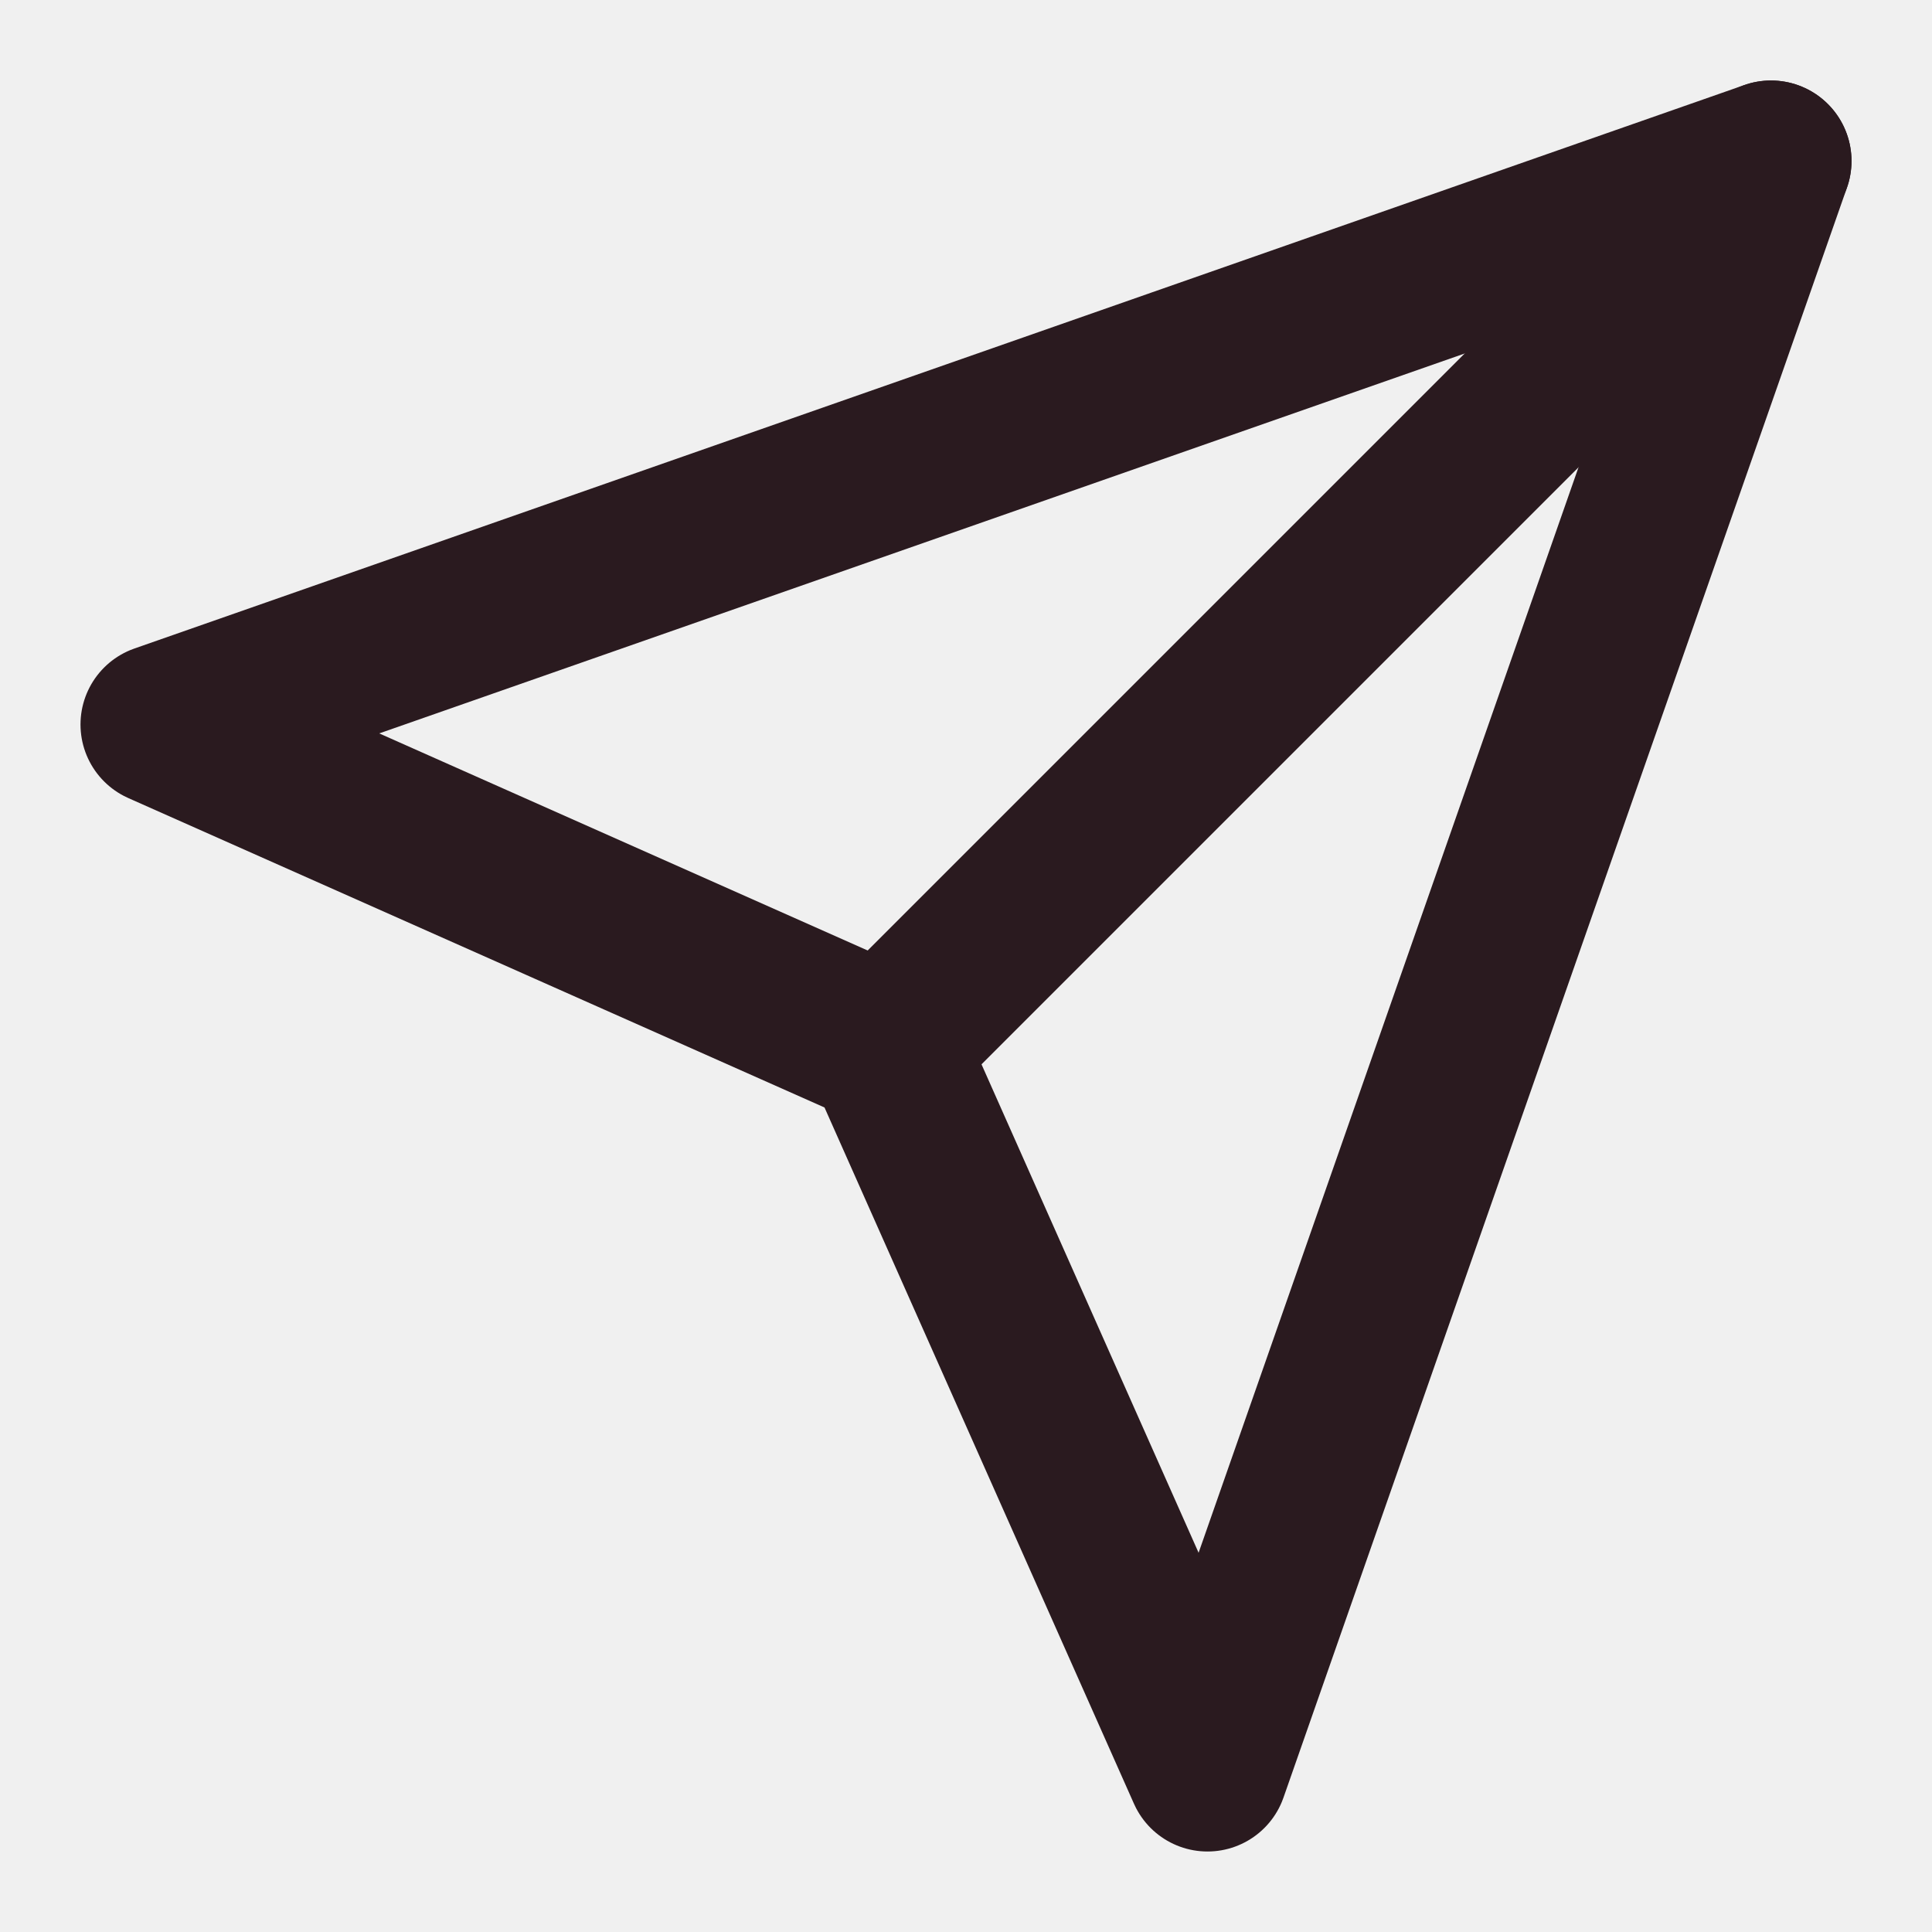
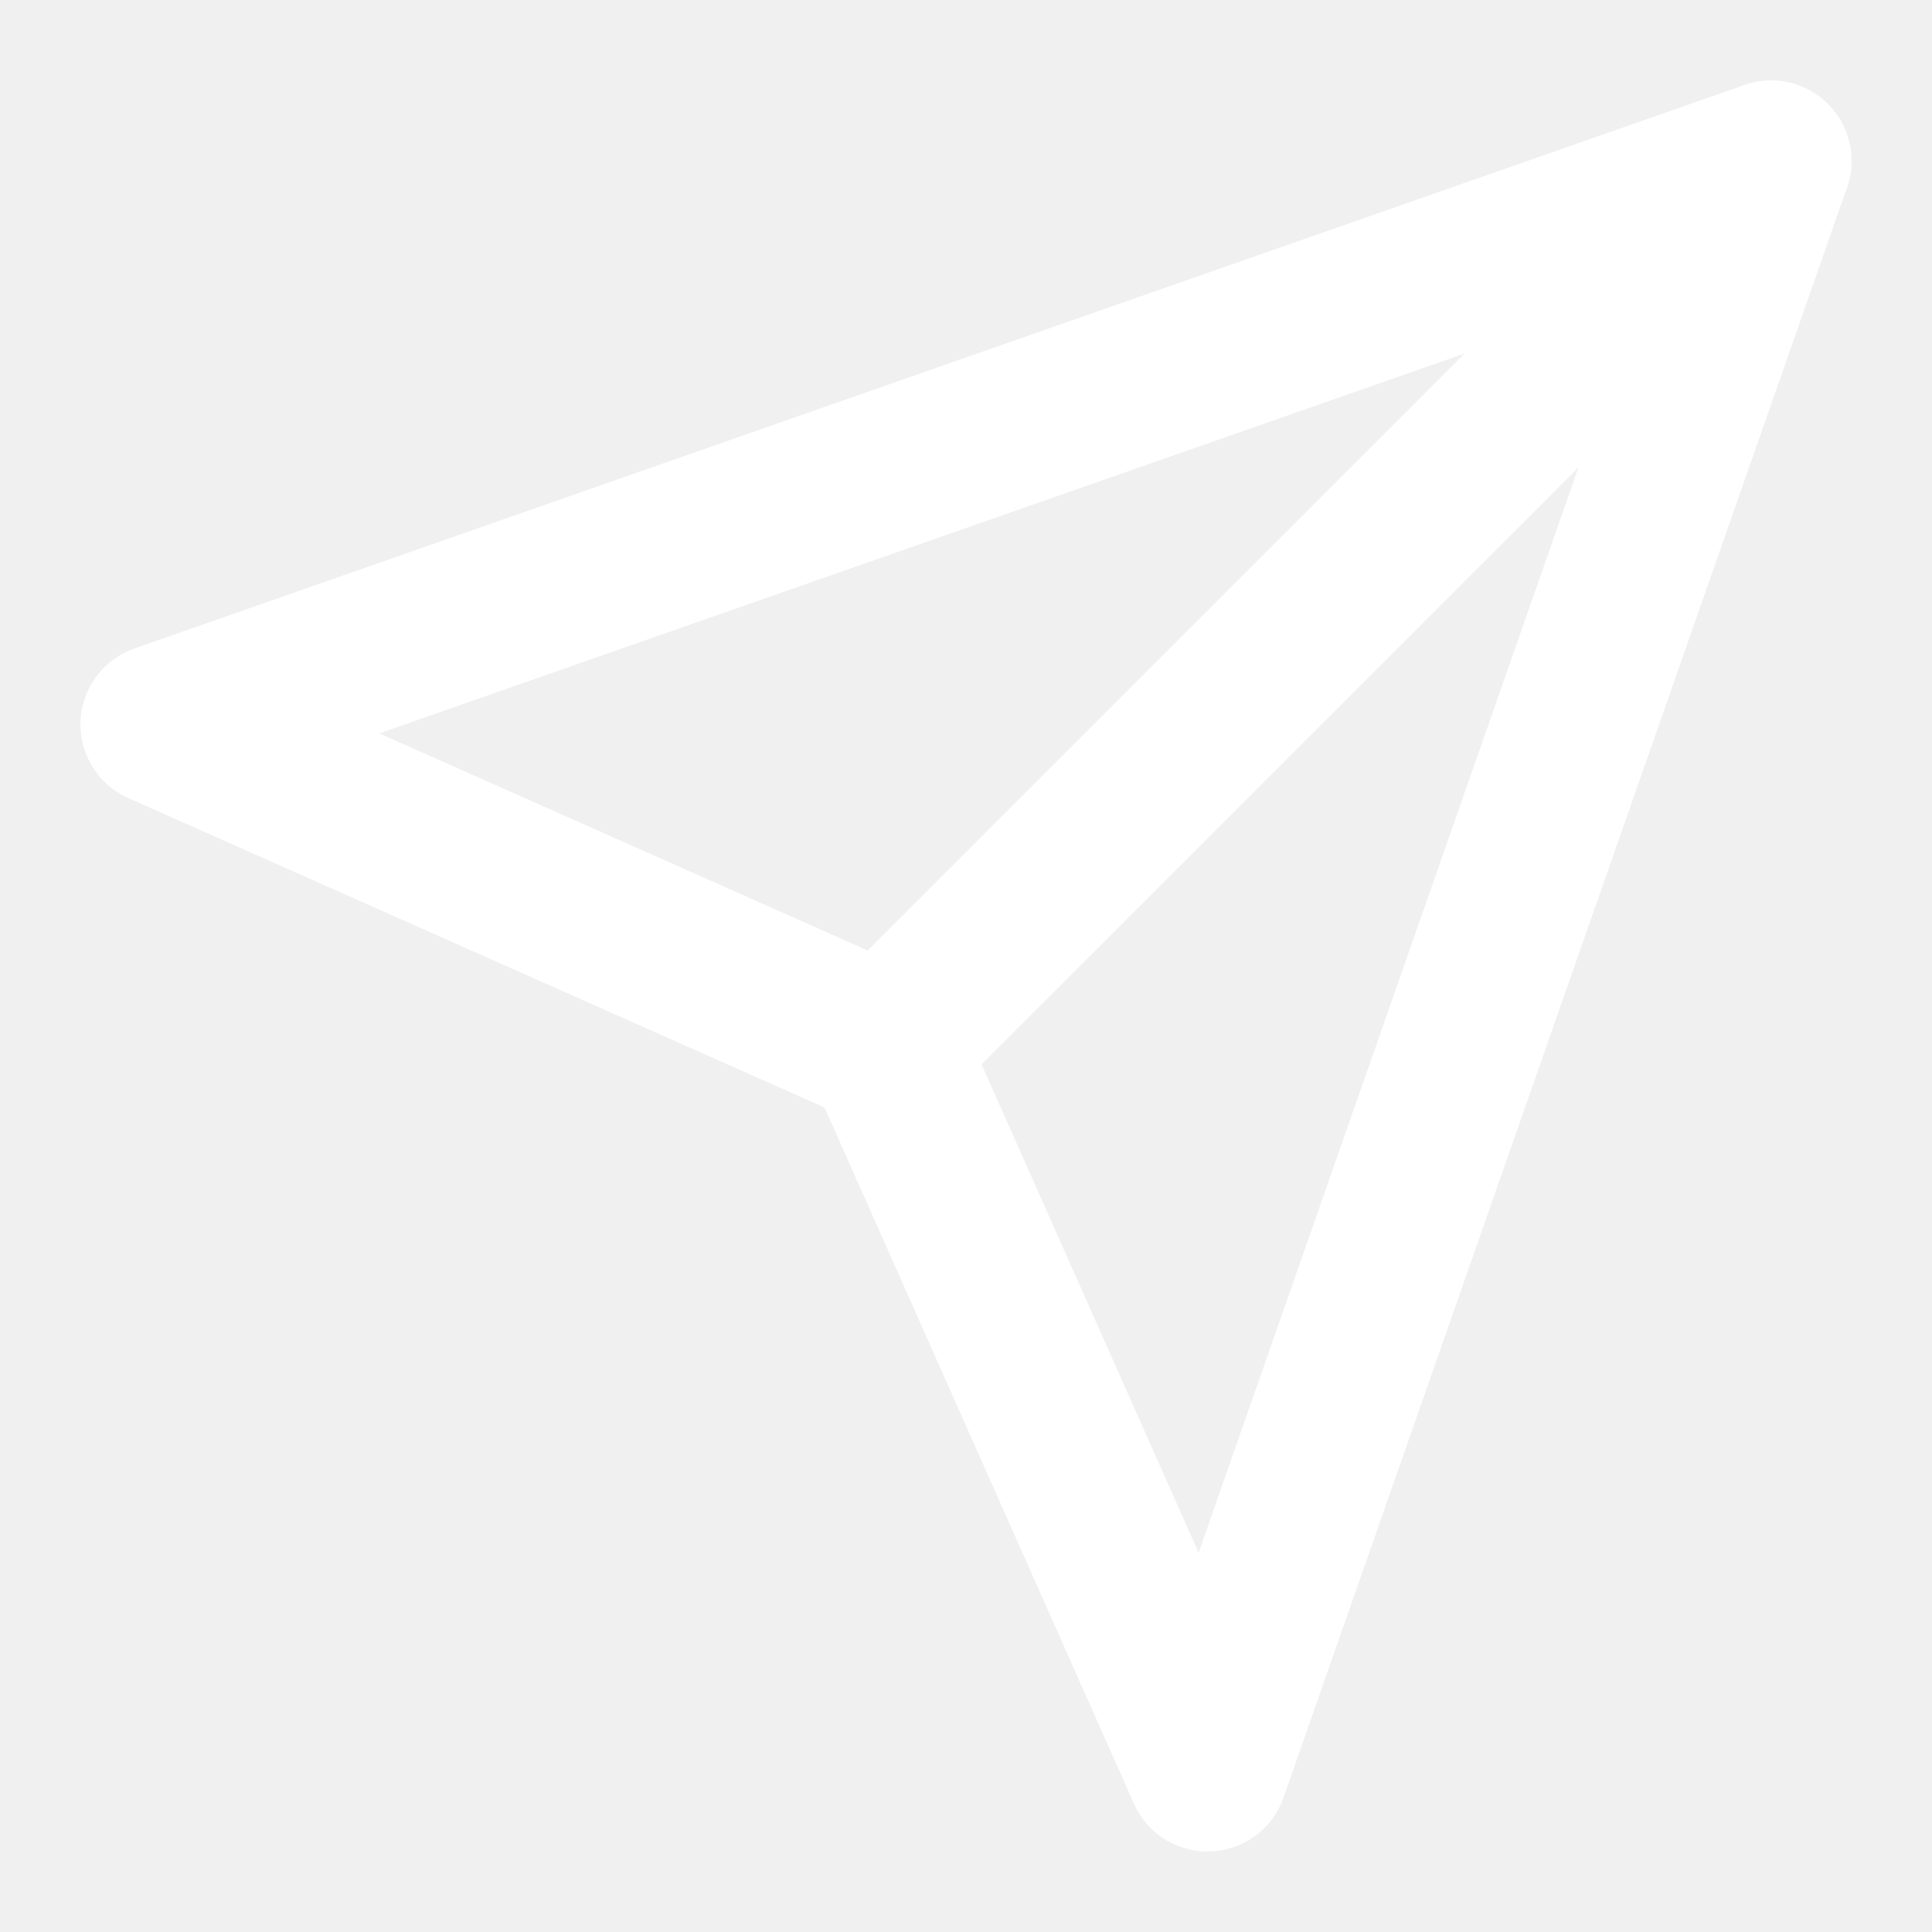
- <svg xmlns="http://www.w3.org/2000/svg" viewBox="0 0 24 24" fill="none" stroke="#2A1A1F" stroke-width="2" stroke-linecap="round" stroke-linejoin="round">
+ <svg xmlns="http://www.w3.org/2000/svg" viewBox="0 0 24 24" fill="none" stroke-width="2" stroke-linecap="round" stroke-linejoin="round" stroke="#fff">
  <path d="M22 2L11 13" />
  <path d="M22 2l-7 20-4-9-9-4 20-7z" />
</svg>
